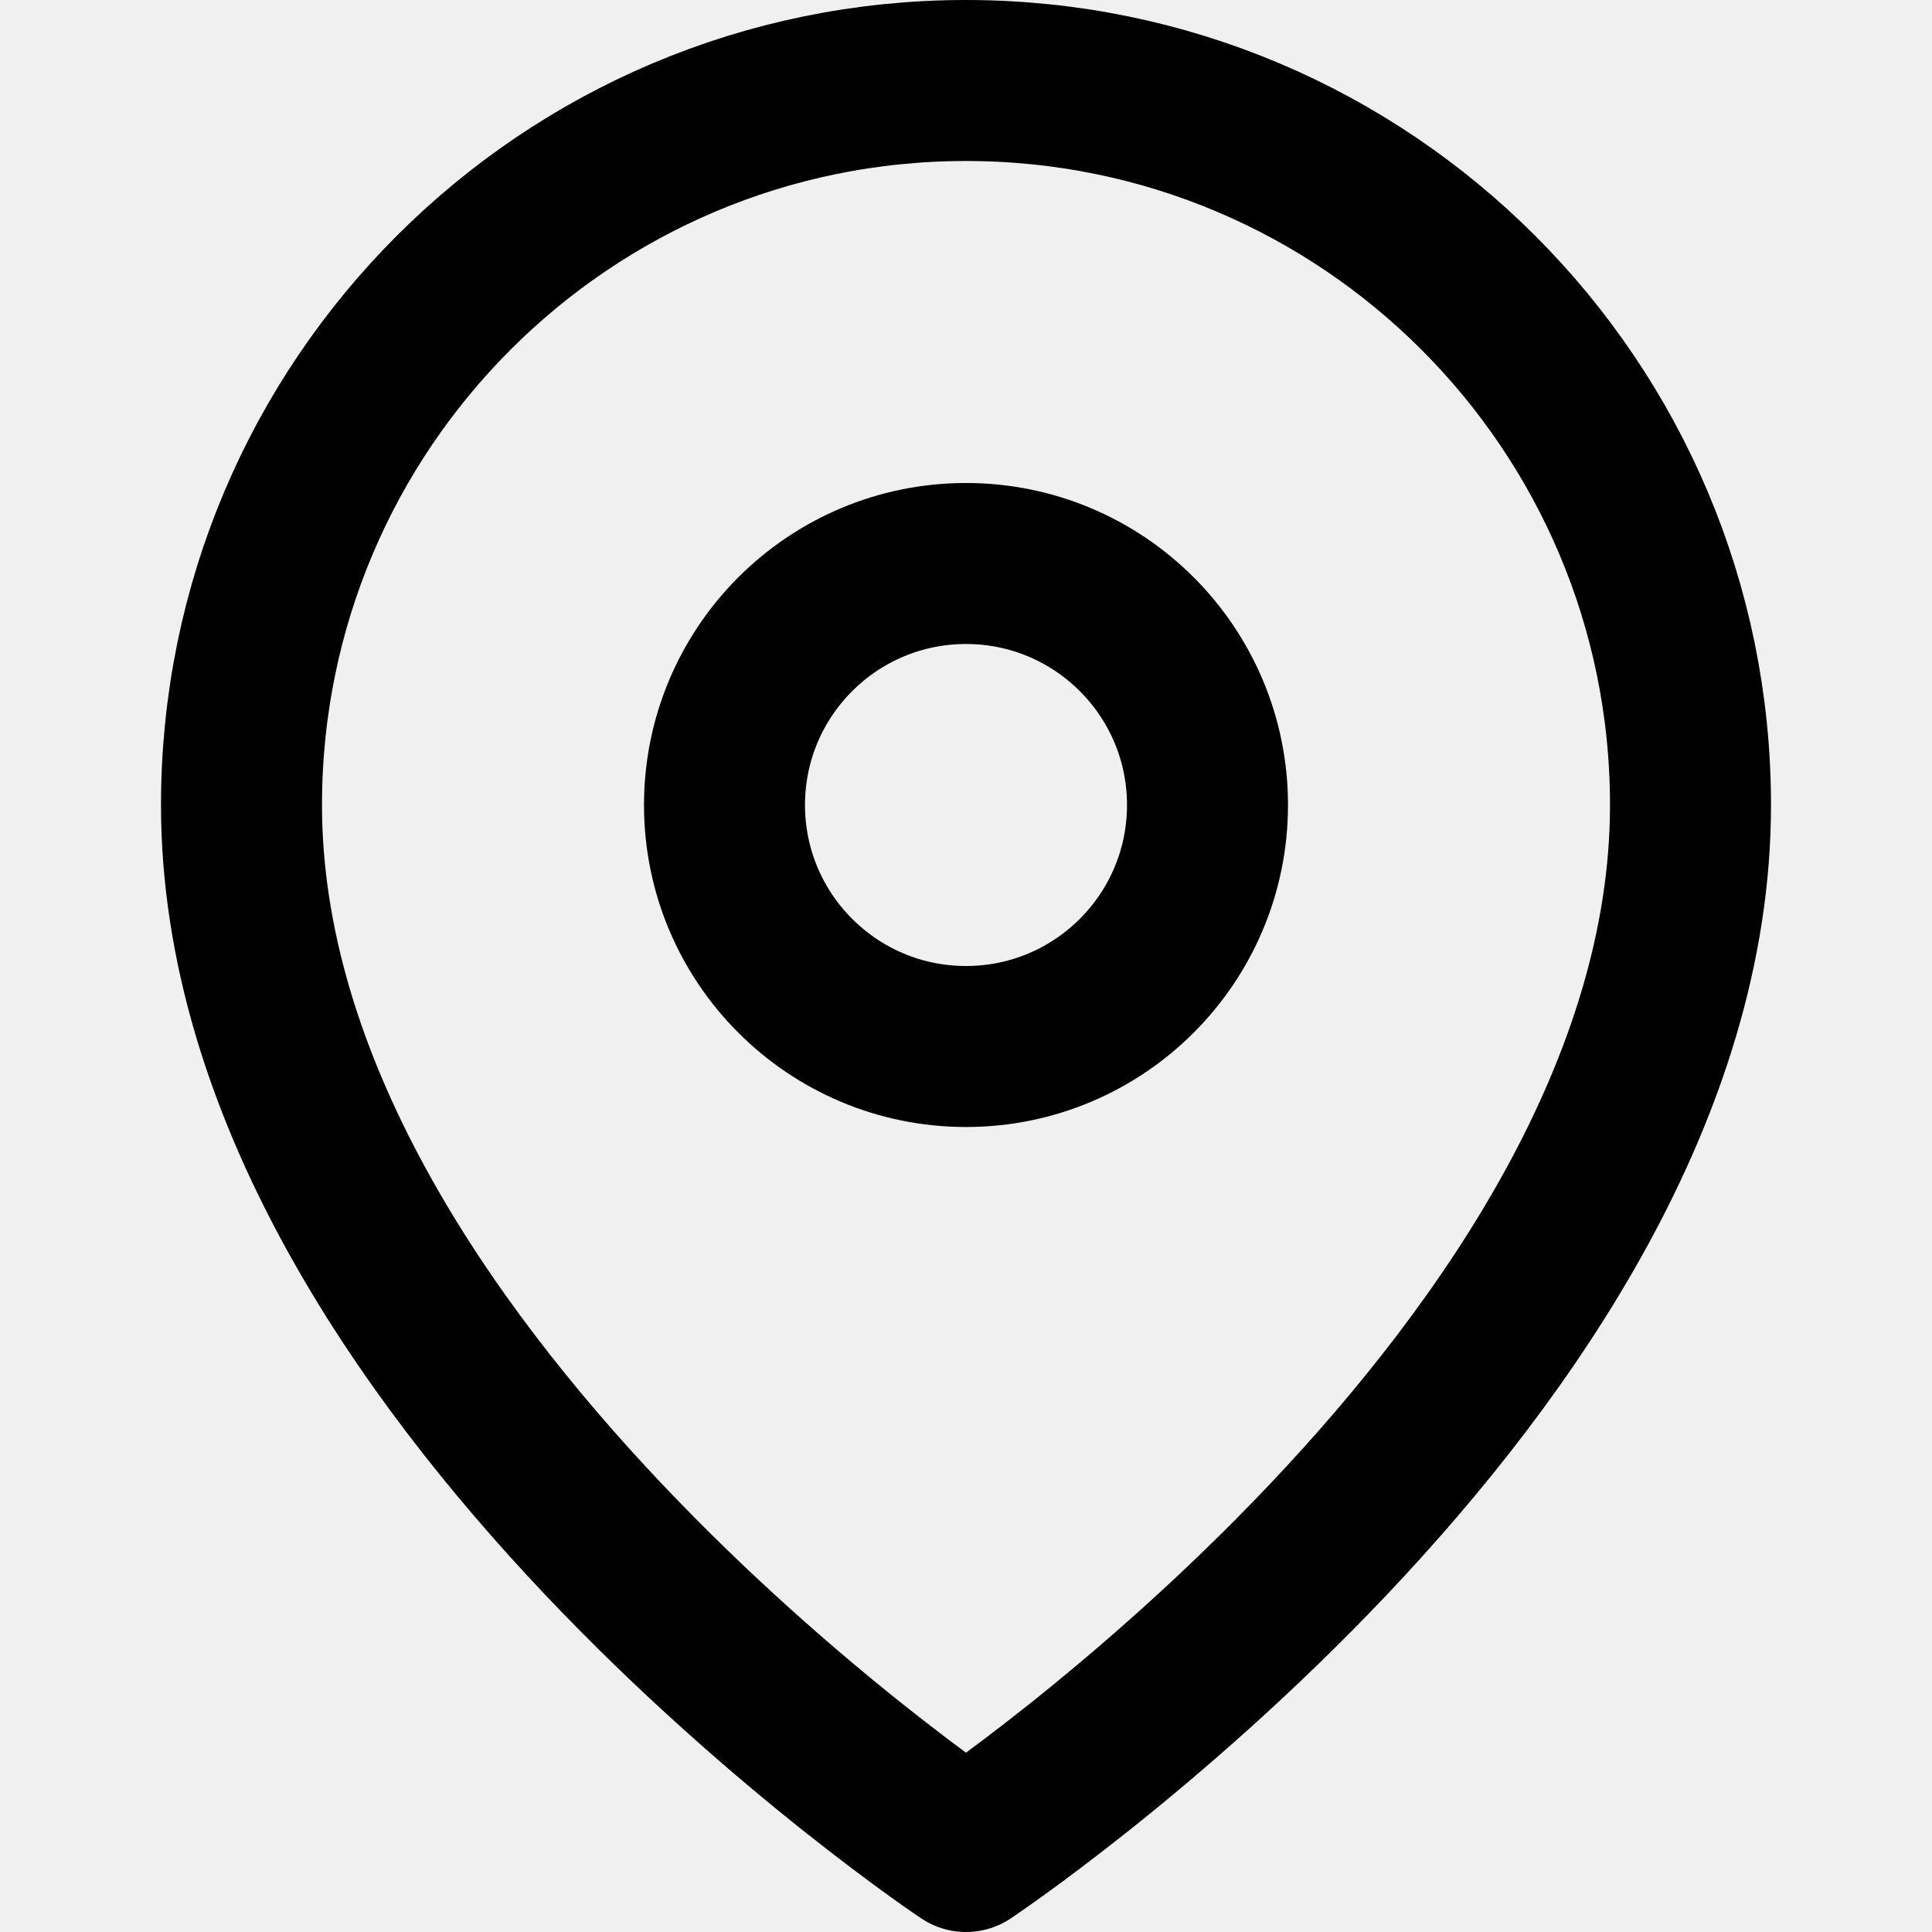
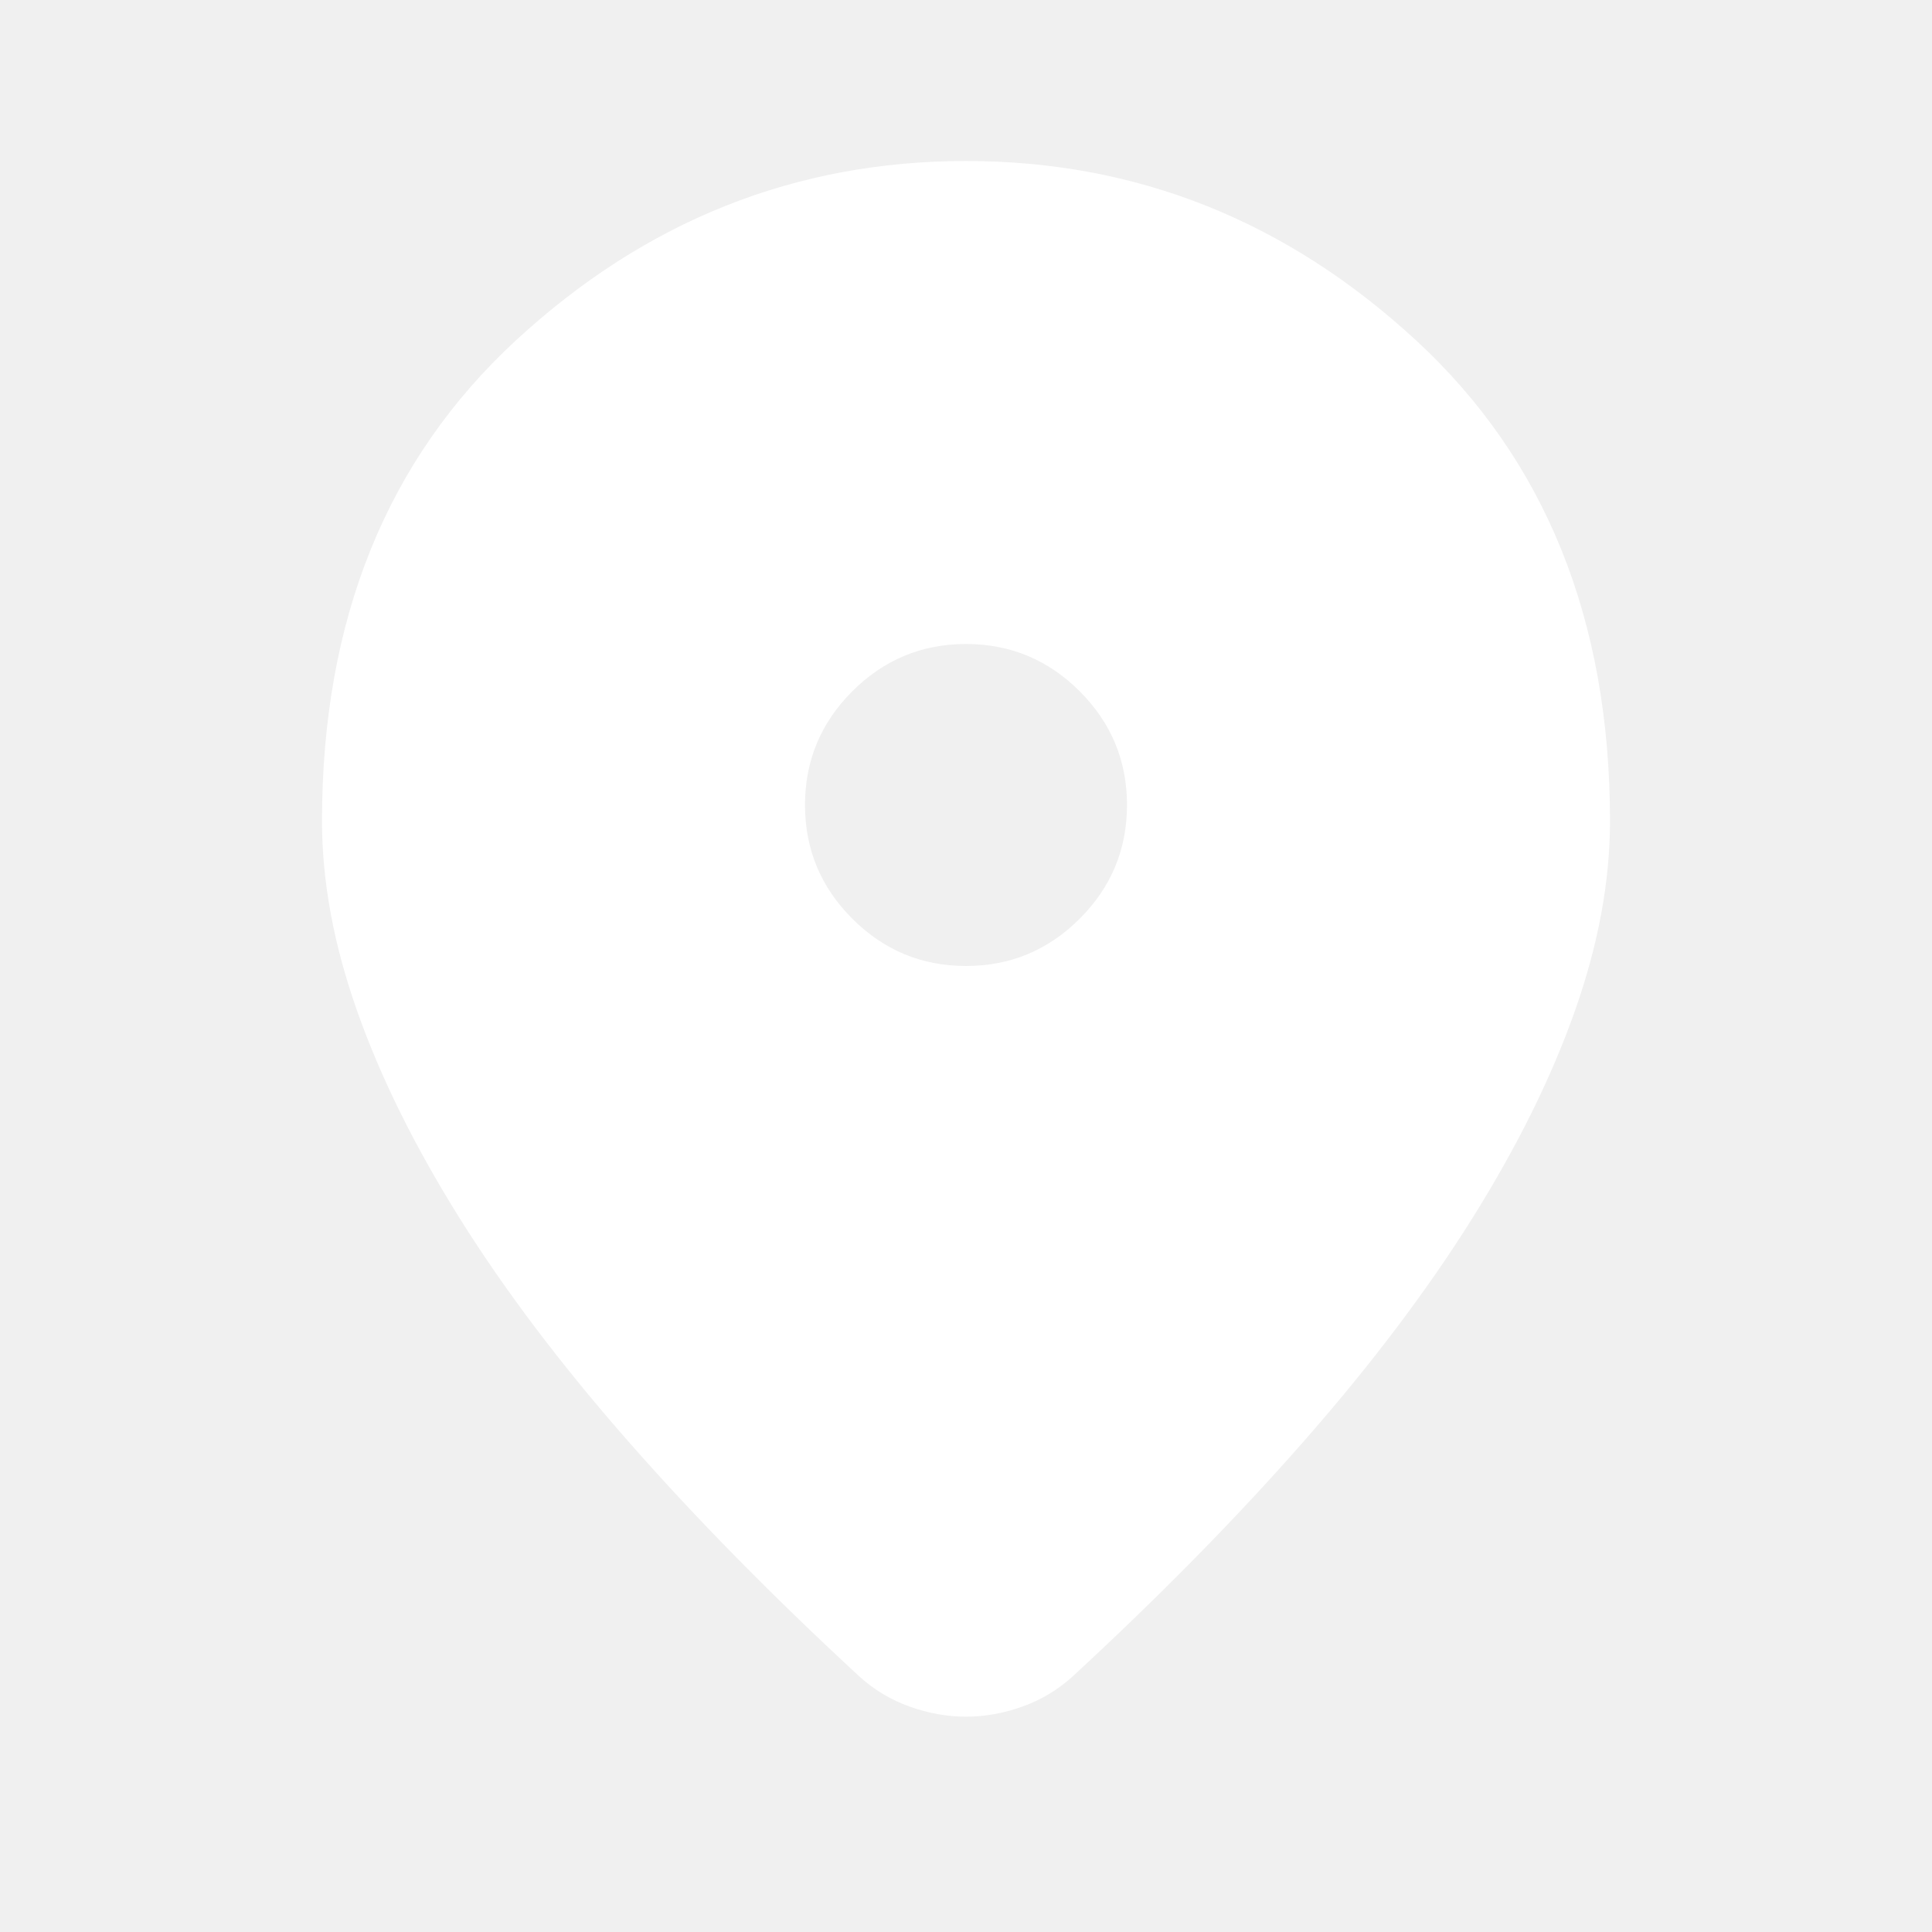
- <svg xmlns="http://www.w3.org/2000/svg" width="24" height="24" viewBox="0 0 24 24" fill="none" stroke="currentColor" stroke-width="2" stroke-linecap="round" stroke-linejoin="round" class="feather feather-map-pin">
-   <path d="M21 10c0 7-9 13-9 13s-9-6-9-13a9 9 0 0 1 18 0z" />
-   <circle cx="12" cy="10" r="3" />
+ <svg xmlns="http://www.w3.org/2000/svg" height="24px" viewBox="0 -960 960 960" width="24px" fill="#FFFFFF">
+   <path d="M480-107q-14 0-28-5t-25-15q-65-60-115-117t-83.5-110.5q-33.5-53.5-51-103T160-552q0-150 96.5-239T480-880q127 0 223.5 89T800-552q0 45-17.5 94.5t-51 103Q698-301 648-244T533-127q-11 10-25 15t-28 5Zm0-373q33 0 56.5-23.5T560-560q0-33-23.5-56.5T480-640q-33 0-56.5 23.5T400-560q0 33 23.5 56.5T480-480Z" />
</svg>
